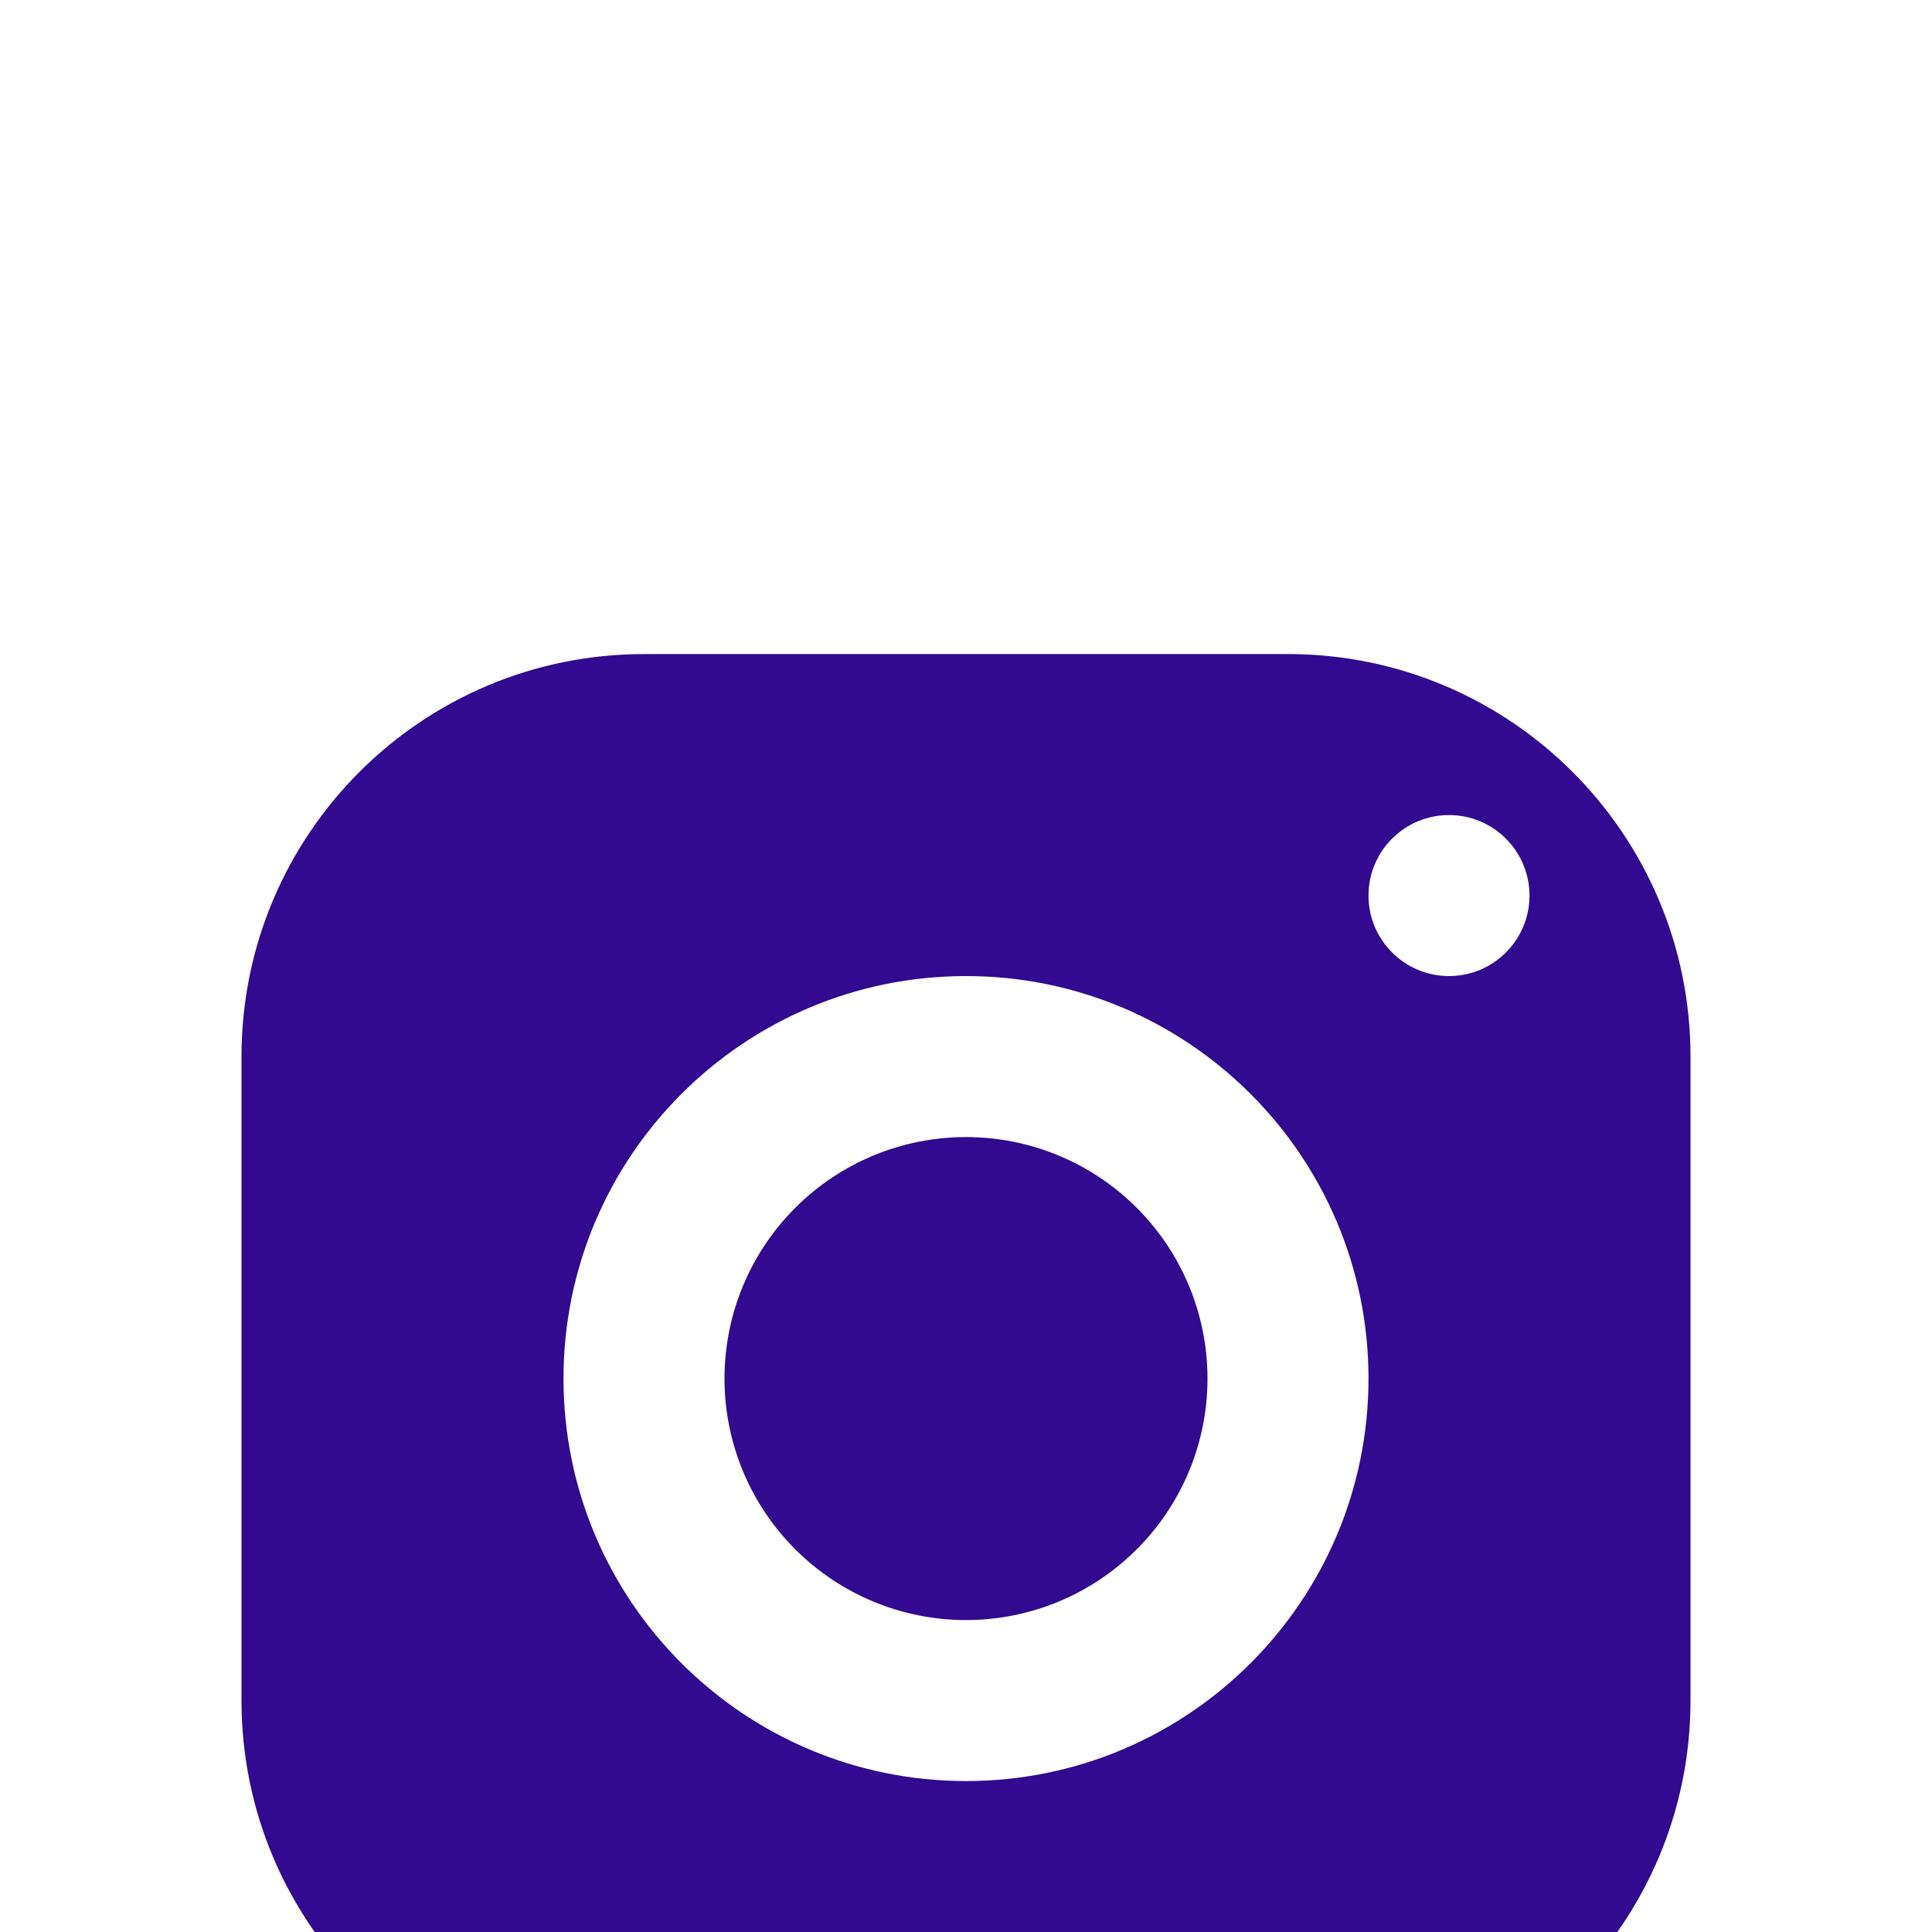
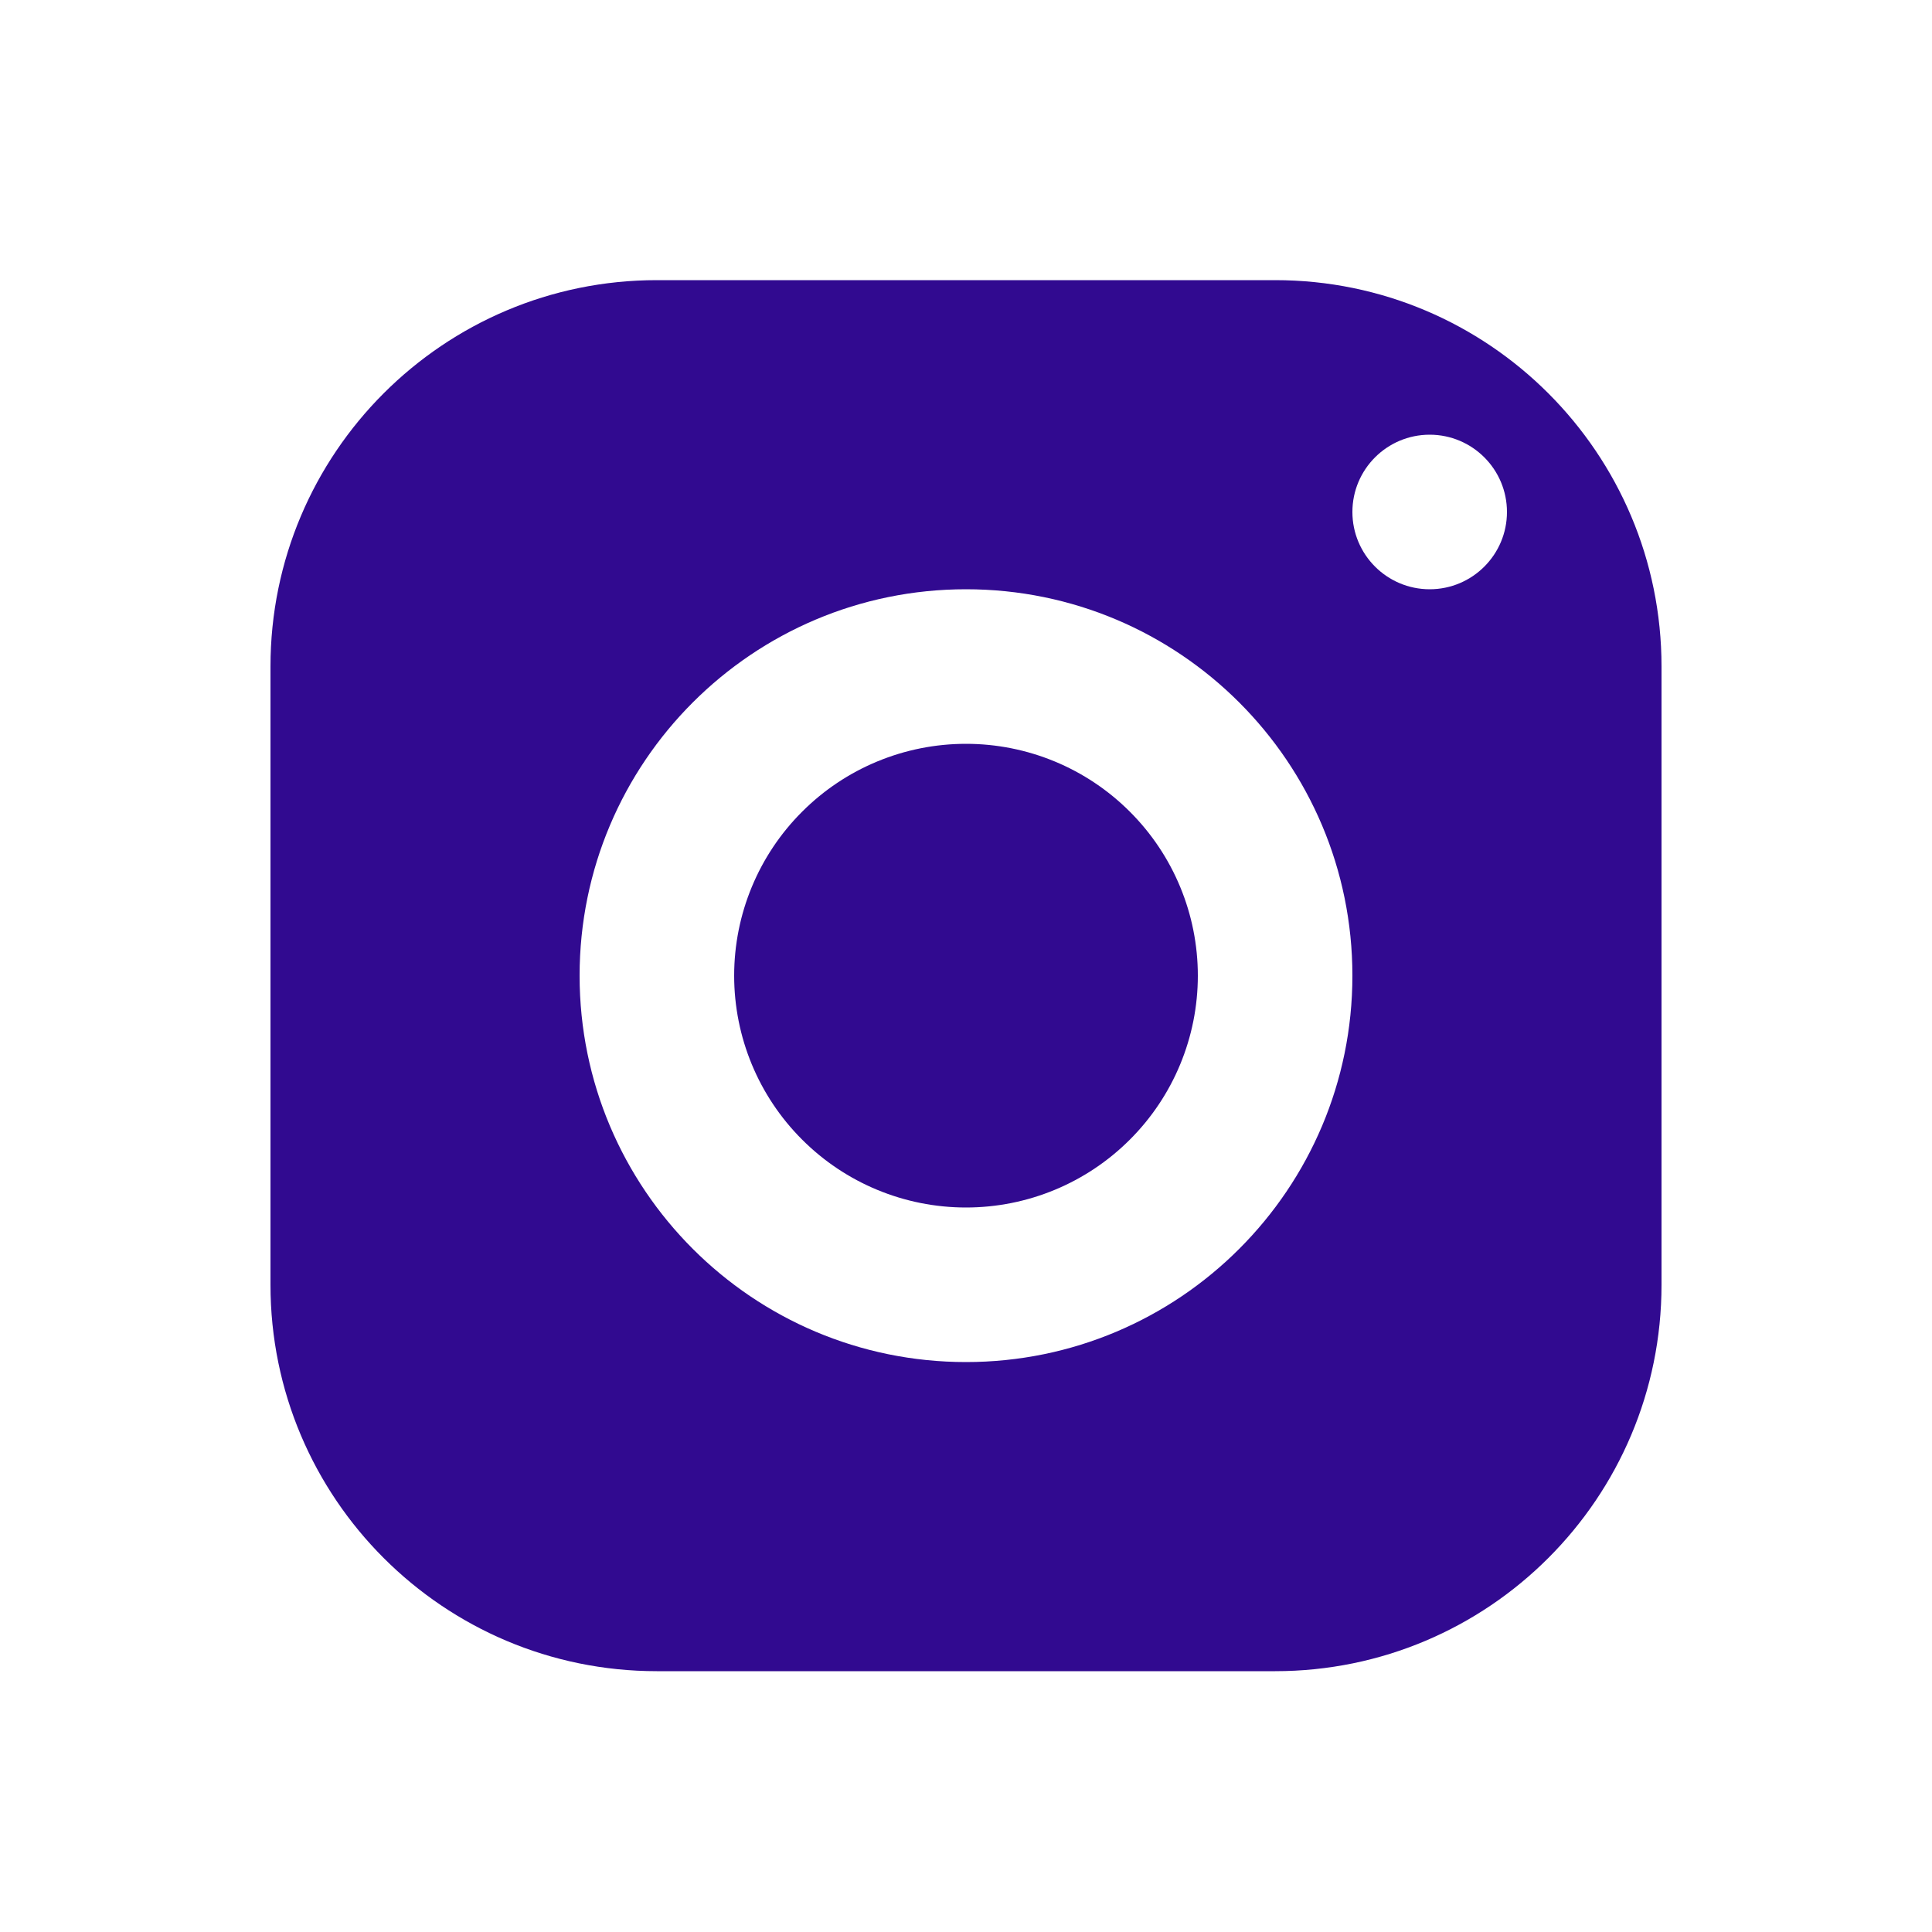
- <svg xmlns="http://www.w3.org/2000/svg" width="24" height="24" viewBox="0 0 24 15" fill="none">
+ <svg xmlns="http://www.w3.org/2000/svg" width="24" height="24" viewBox="0 0 24 25" fill="none">
  <path d="M8 3.625C5.239 3.625 3 5.864 3 8.625V16.625C3 19.386 5.239 21.625 8 21.625H16C18.761 21.625 21 19.386 21 16.625V8.625C21 5.864 18.761 3.625 16 3.625H8ZM18 5.625C18.552 5.625 19 6.073 19 6.625C19 7.177 18.552 7.625 18 7.625C17.448 7.625 17 7.177 17 6.625C17 6.073 17.448 5.625 18 5.625ZM12 7.625C14.761 7.625 17 9.864 17 12.625C17 15.386 14.761 17.625 12 17.625C9.239 17.625 7 15.386 7 12.625C7 9.864 9.239 7.625 12 7.625ZM12 9.625C11.204 9.625 10.441 9.941 9.879 10.504C9.316 11.066 9 11.829 9 12.625C9 13.421 9.316 14.184 9.879 14.746C10.441 15.309 11.204 15.625 12 15.625C12.796 15.625 13.559 15.309 14.121 14.746C14.684 14.184 15 13.421 15 12.625C15 11.829 14.684 11.066 14.121 10.504C13.559 9.941 12.796 9.625 12 9.625Z" fill="#310A90" />
</svg>
